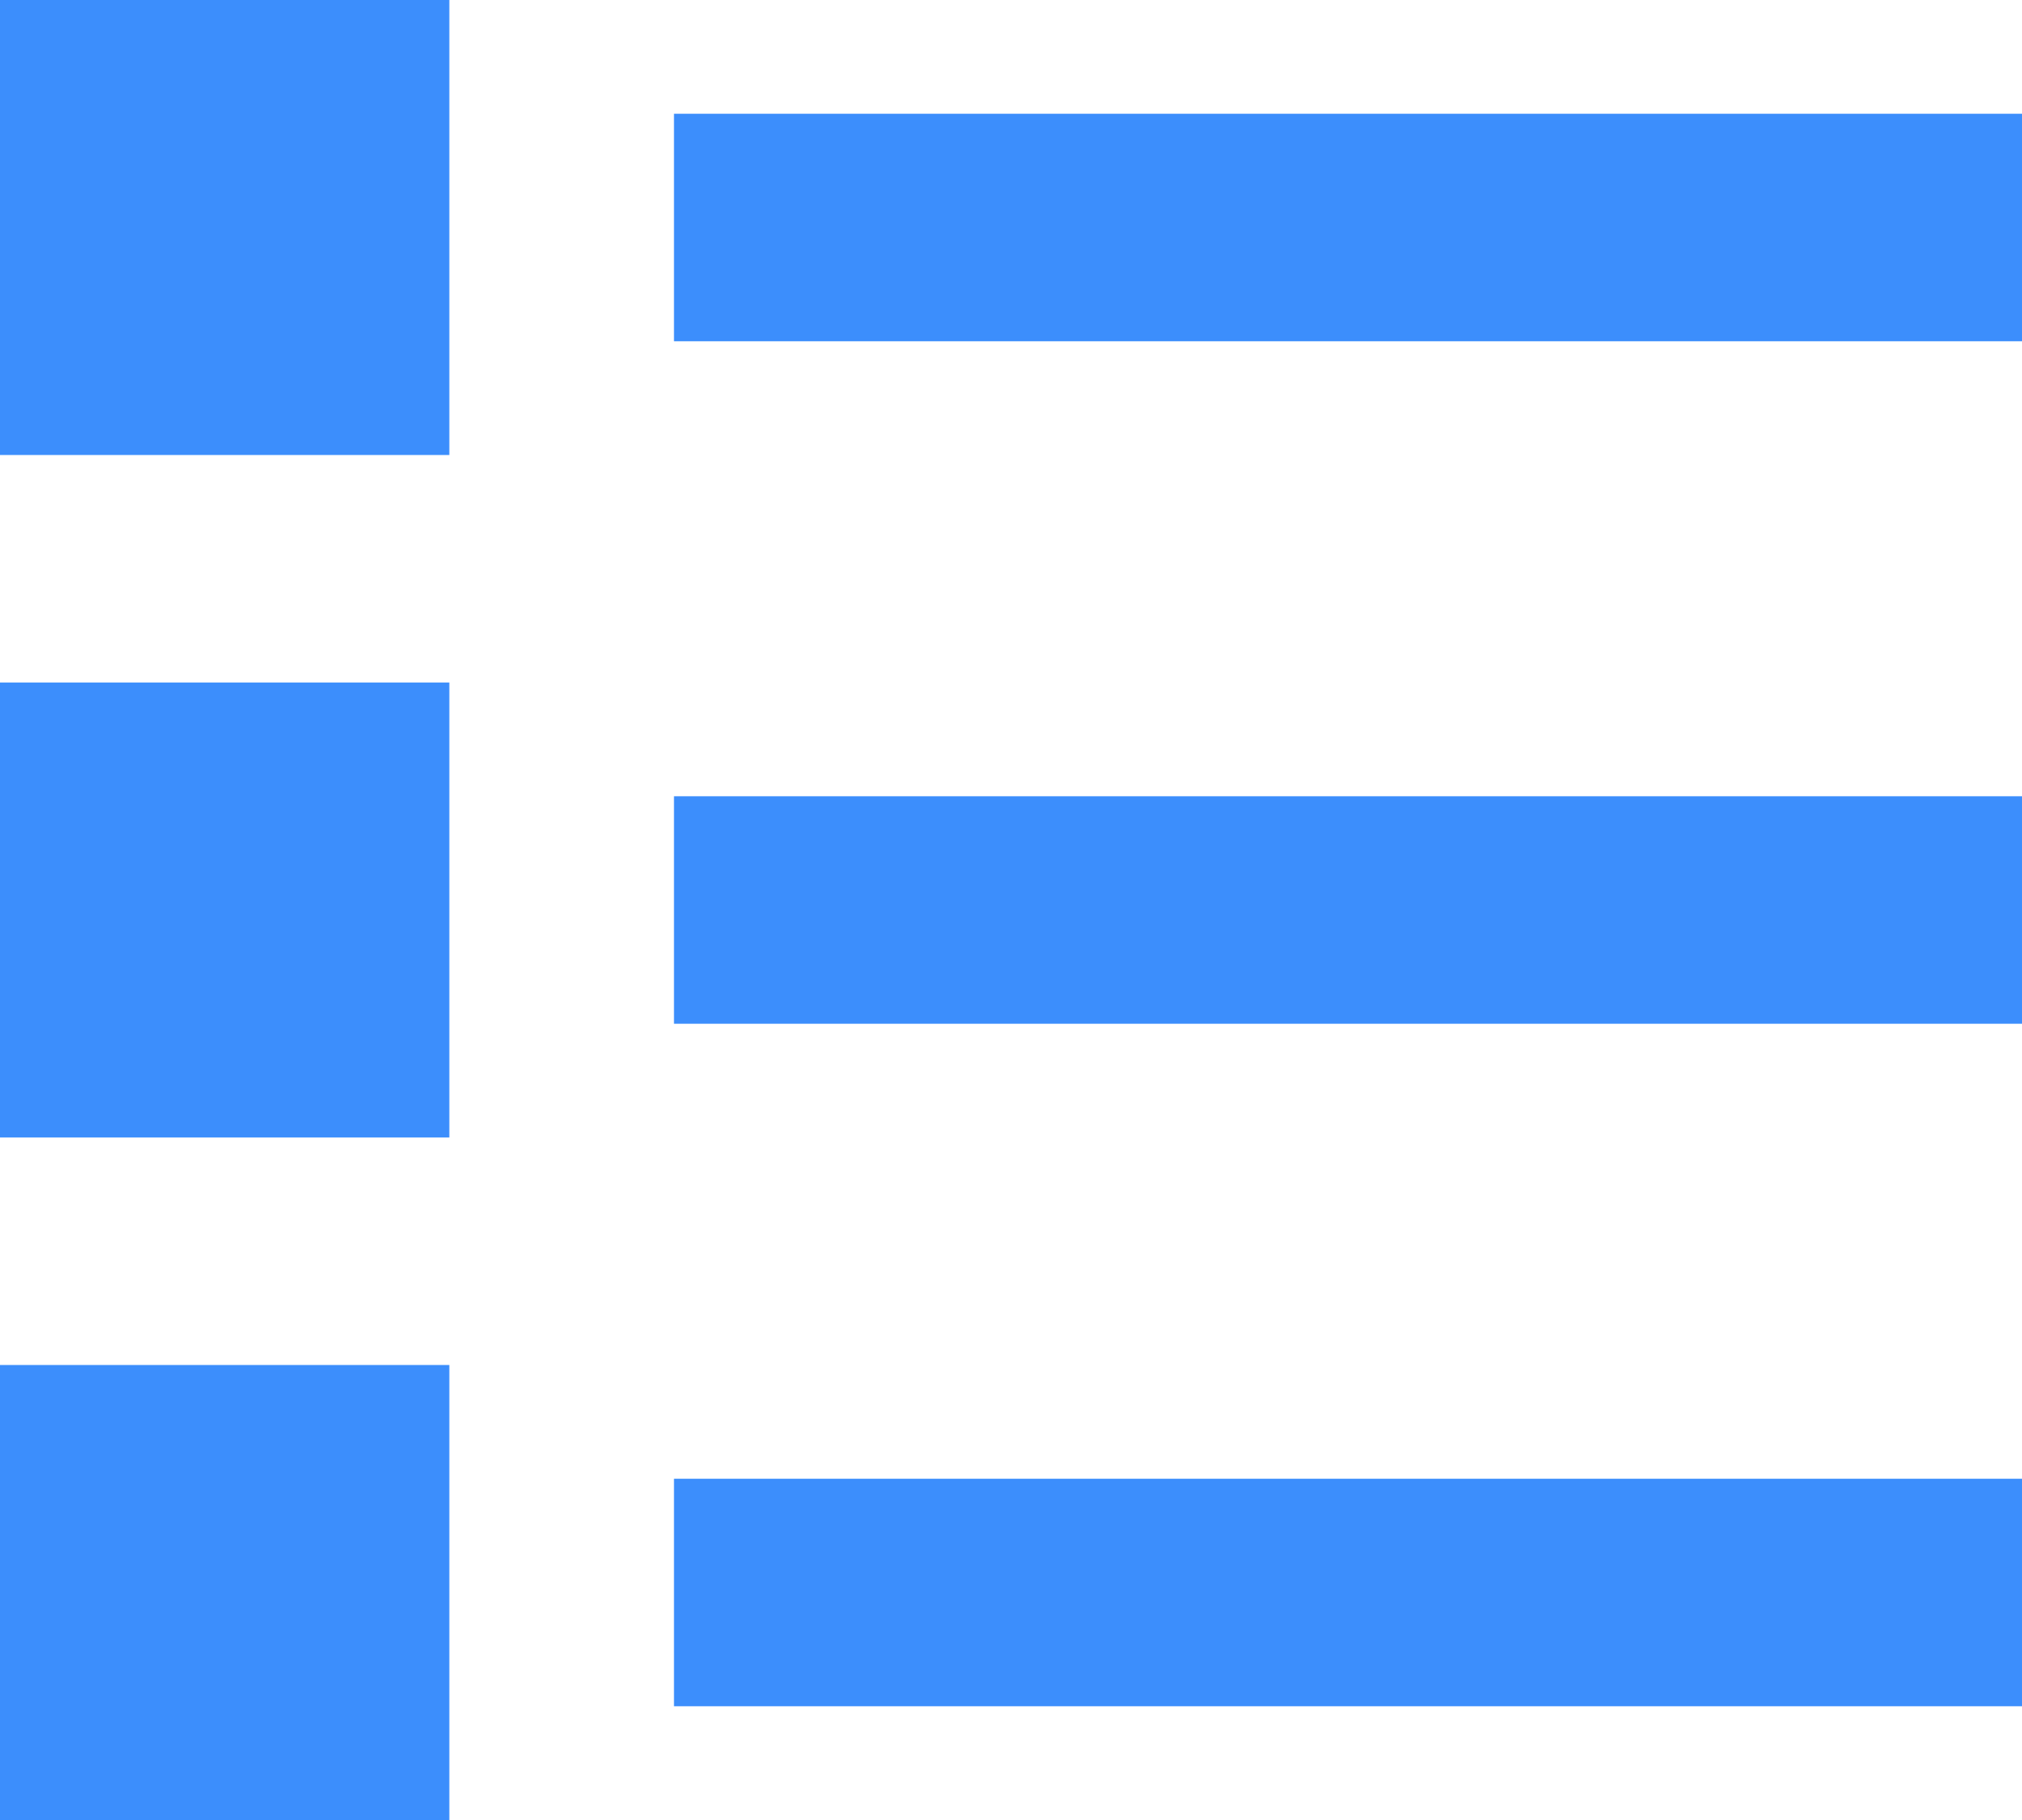
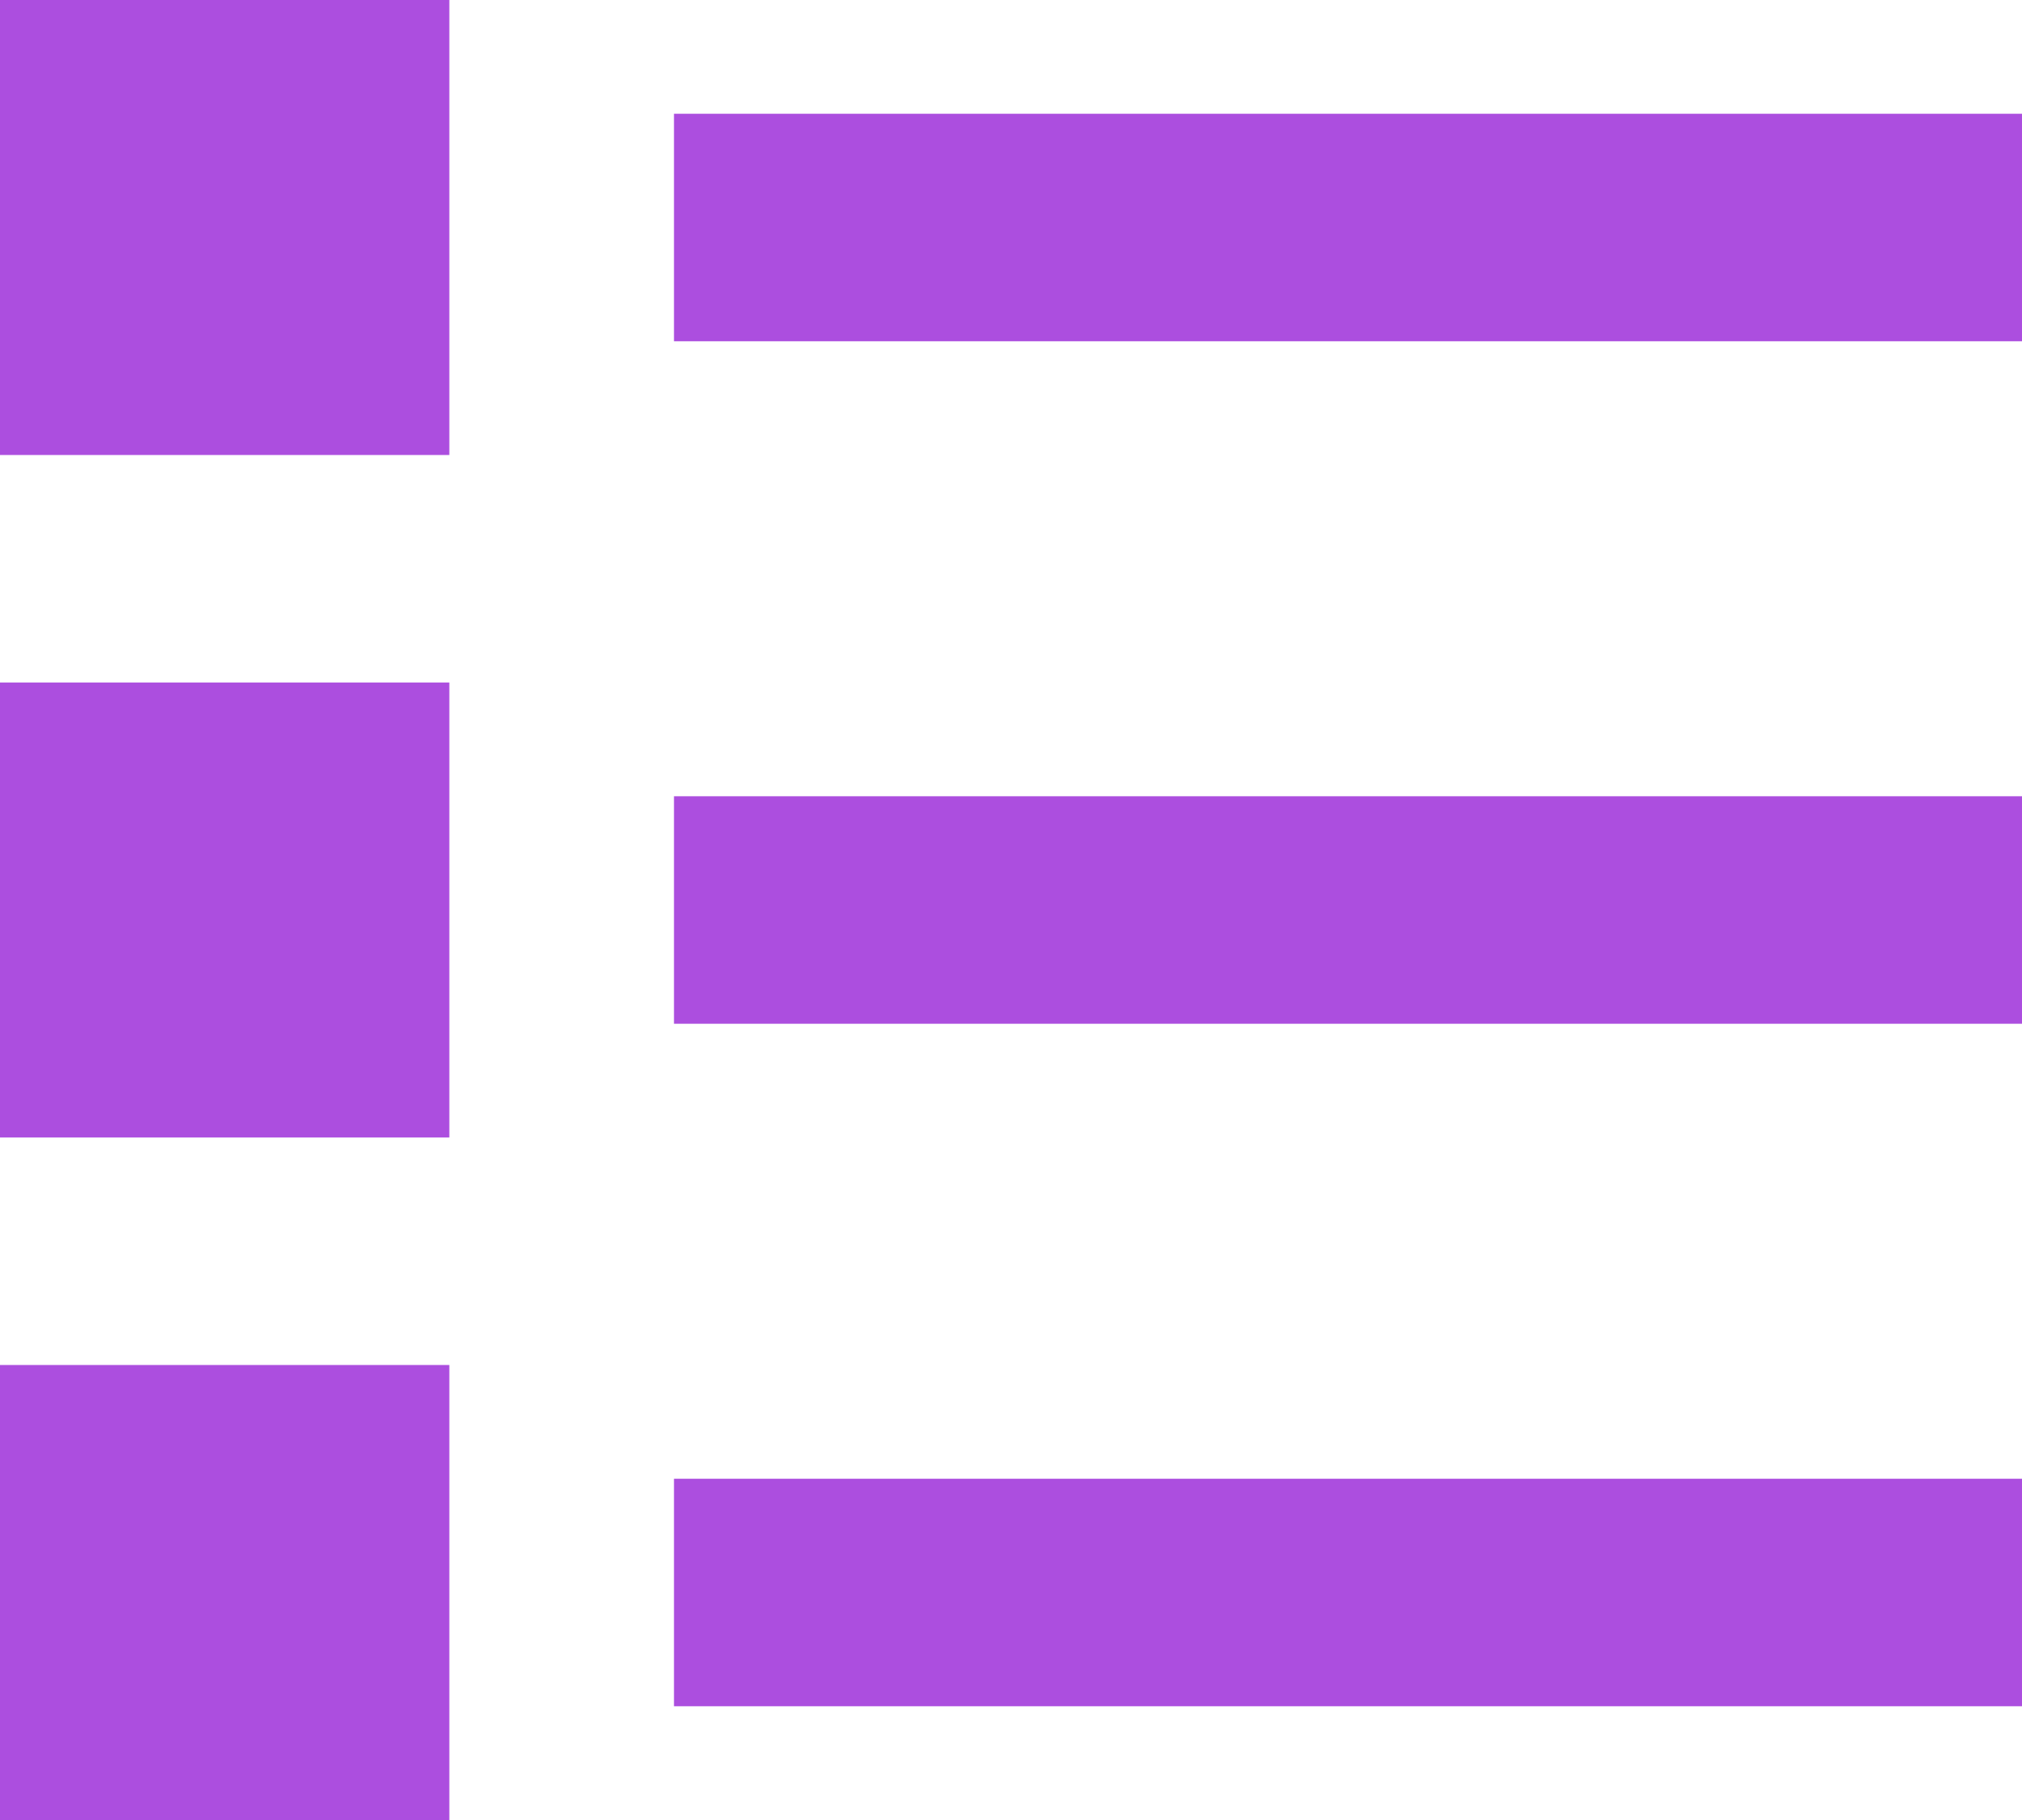
<svg xmlns="http://www.w3.org/2000/svg" width="40" height="36" viewBox="0 0 40 36" fill="none">
-   <path d="M0 0H8.889V9H0V0ZM13.333 2.25V6.75H40V2.25H13.333ZM0 13.5H8.889V22.5H0V13.5ZM13.333 15.75V20.25H40V15.75H13.333ZM0 27H8.889V36H0V27ZM13.333 29.25V33.75H40V29.25H13.333Z" fill="#3C8EFC" />
+   <path d="M0 0H8.889V9H0V0ZM13.333 2.25V6.75H40V2.25H13.333ZM0 13.5H8.889V22.5H0V13.5ZM13.333 15.75V20.25H40V15.75H13.333ZM0 27H8.889V36H0V27ZM13.333 29.25V33.75H40V29.25H13.333Z" fill="#AC4EDF" />
</svg>
